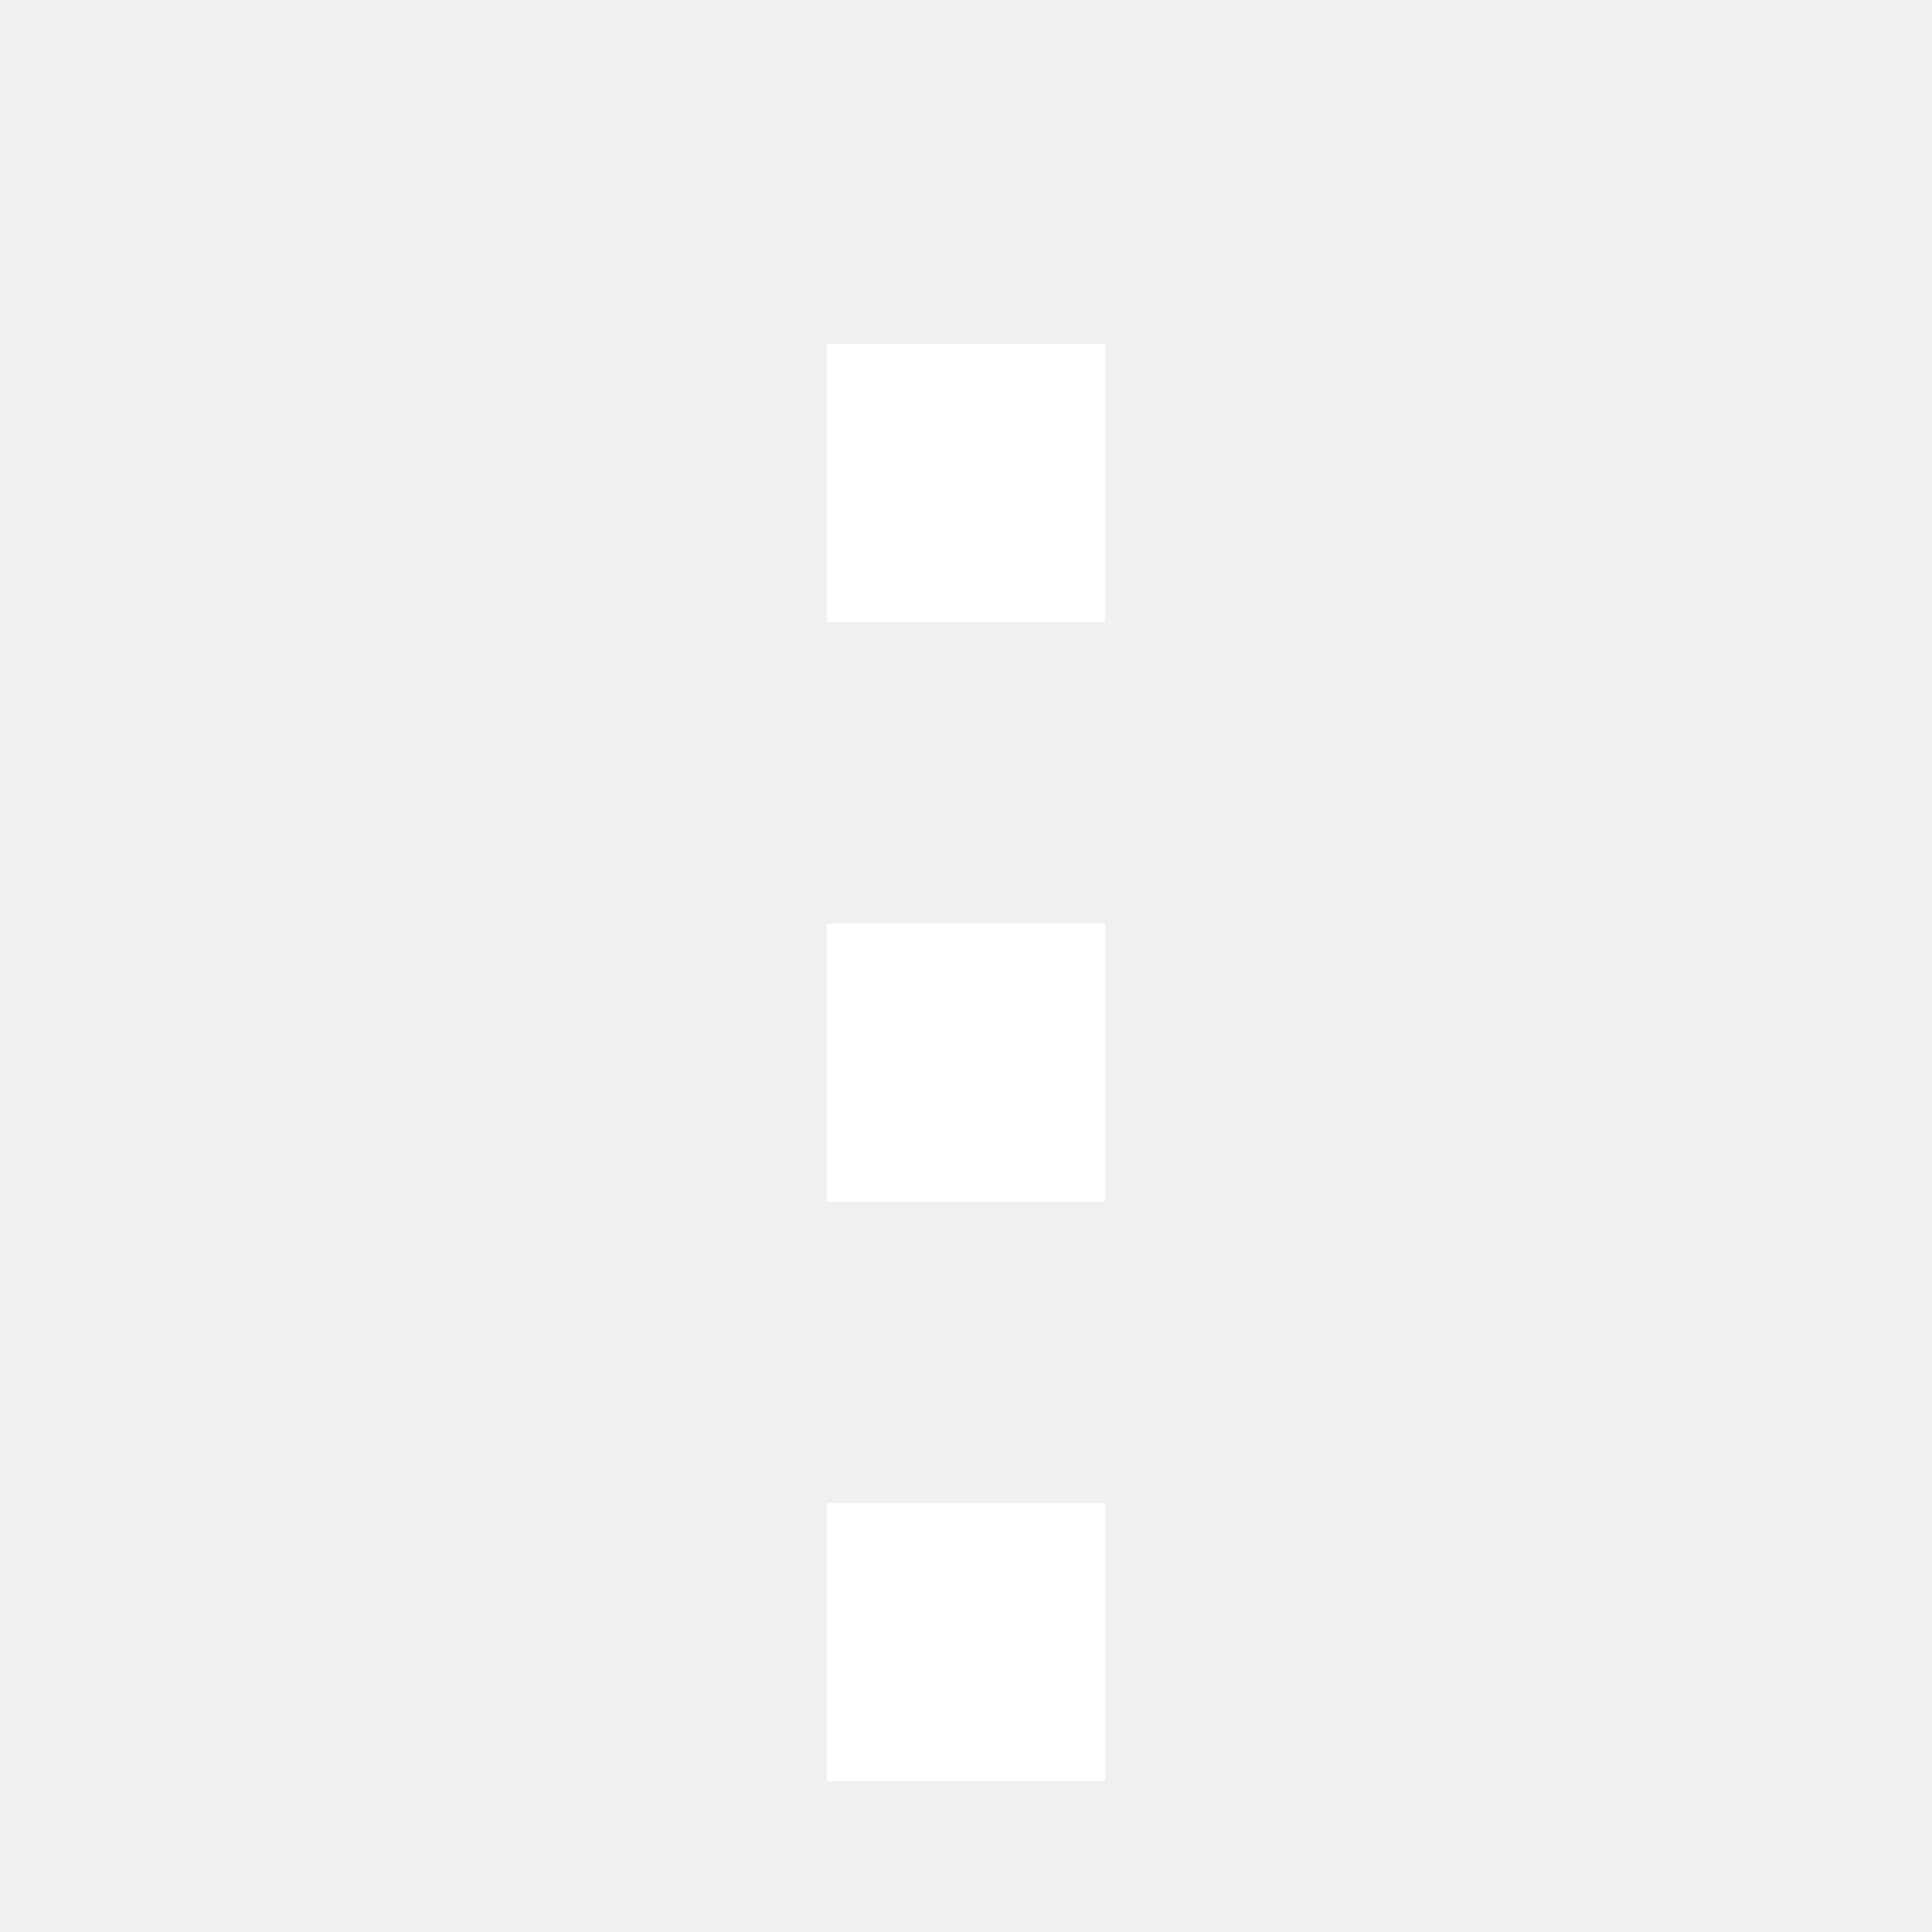
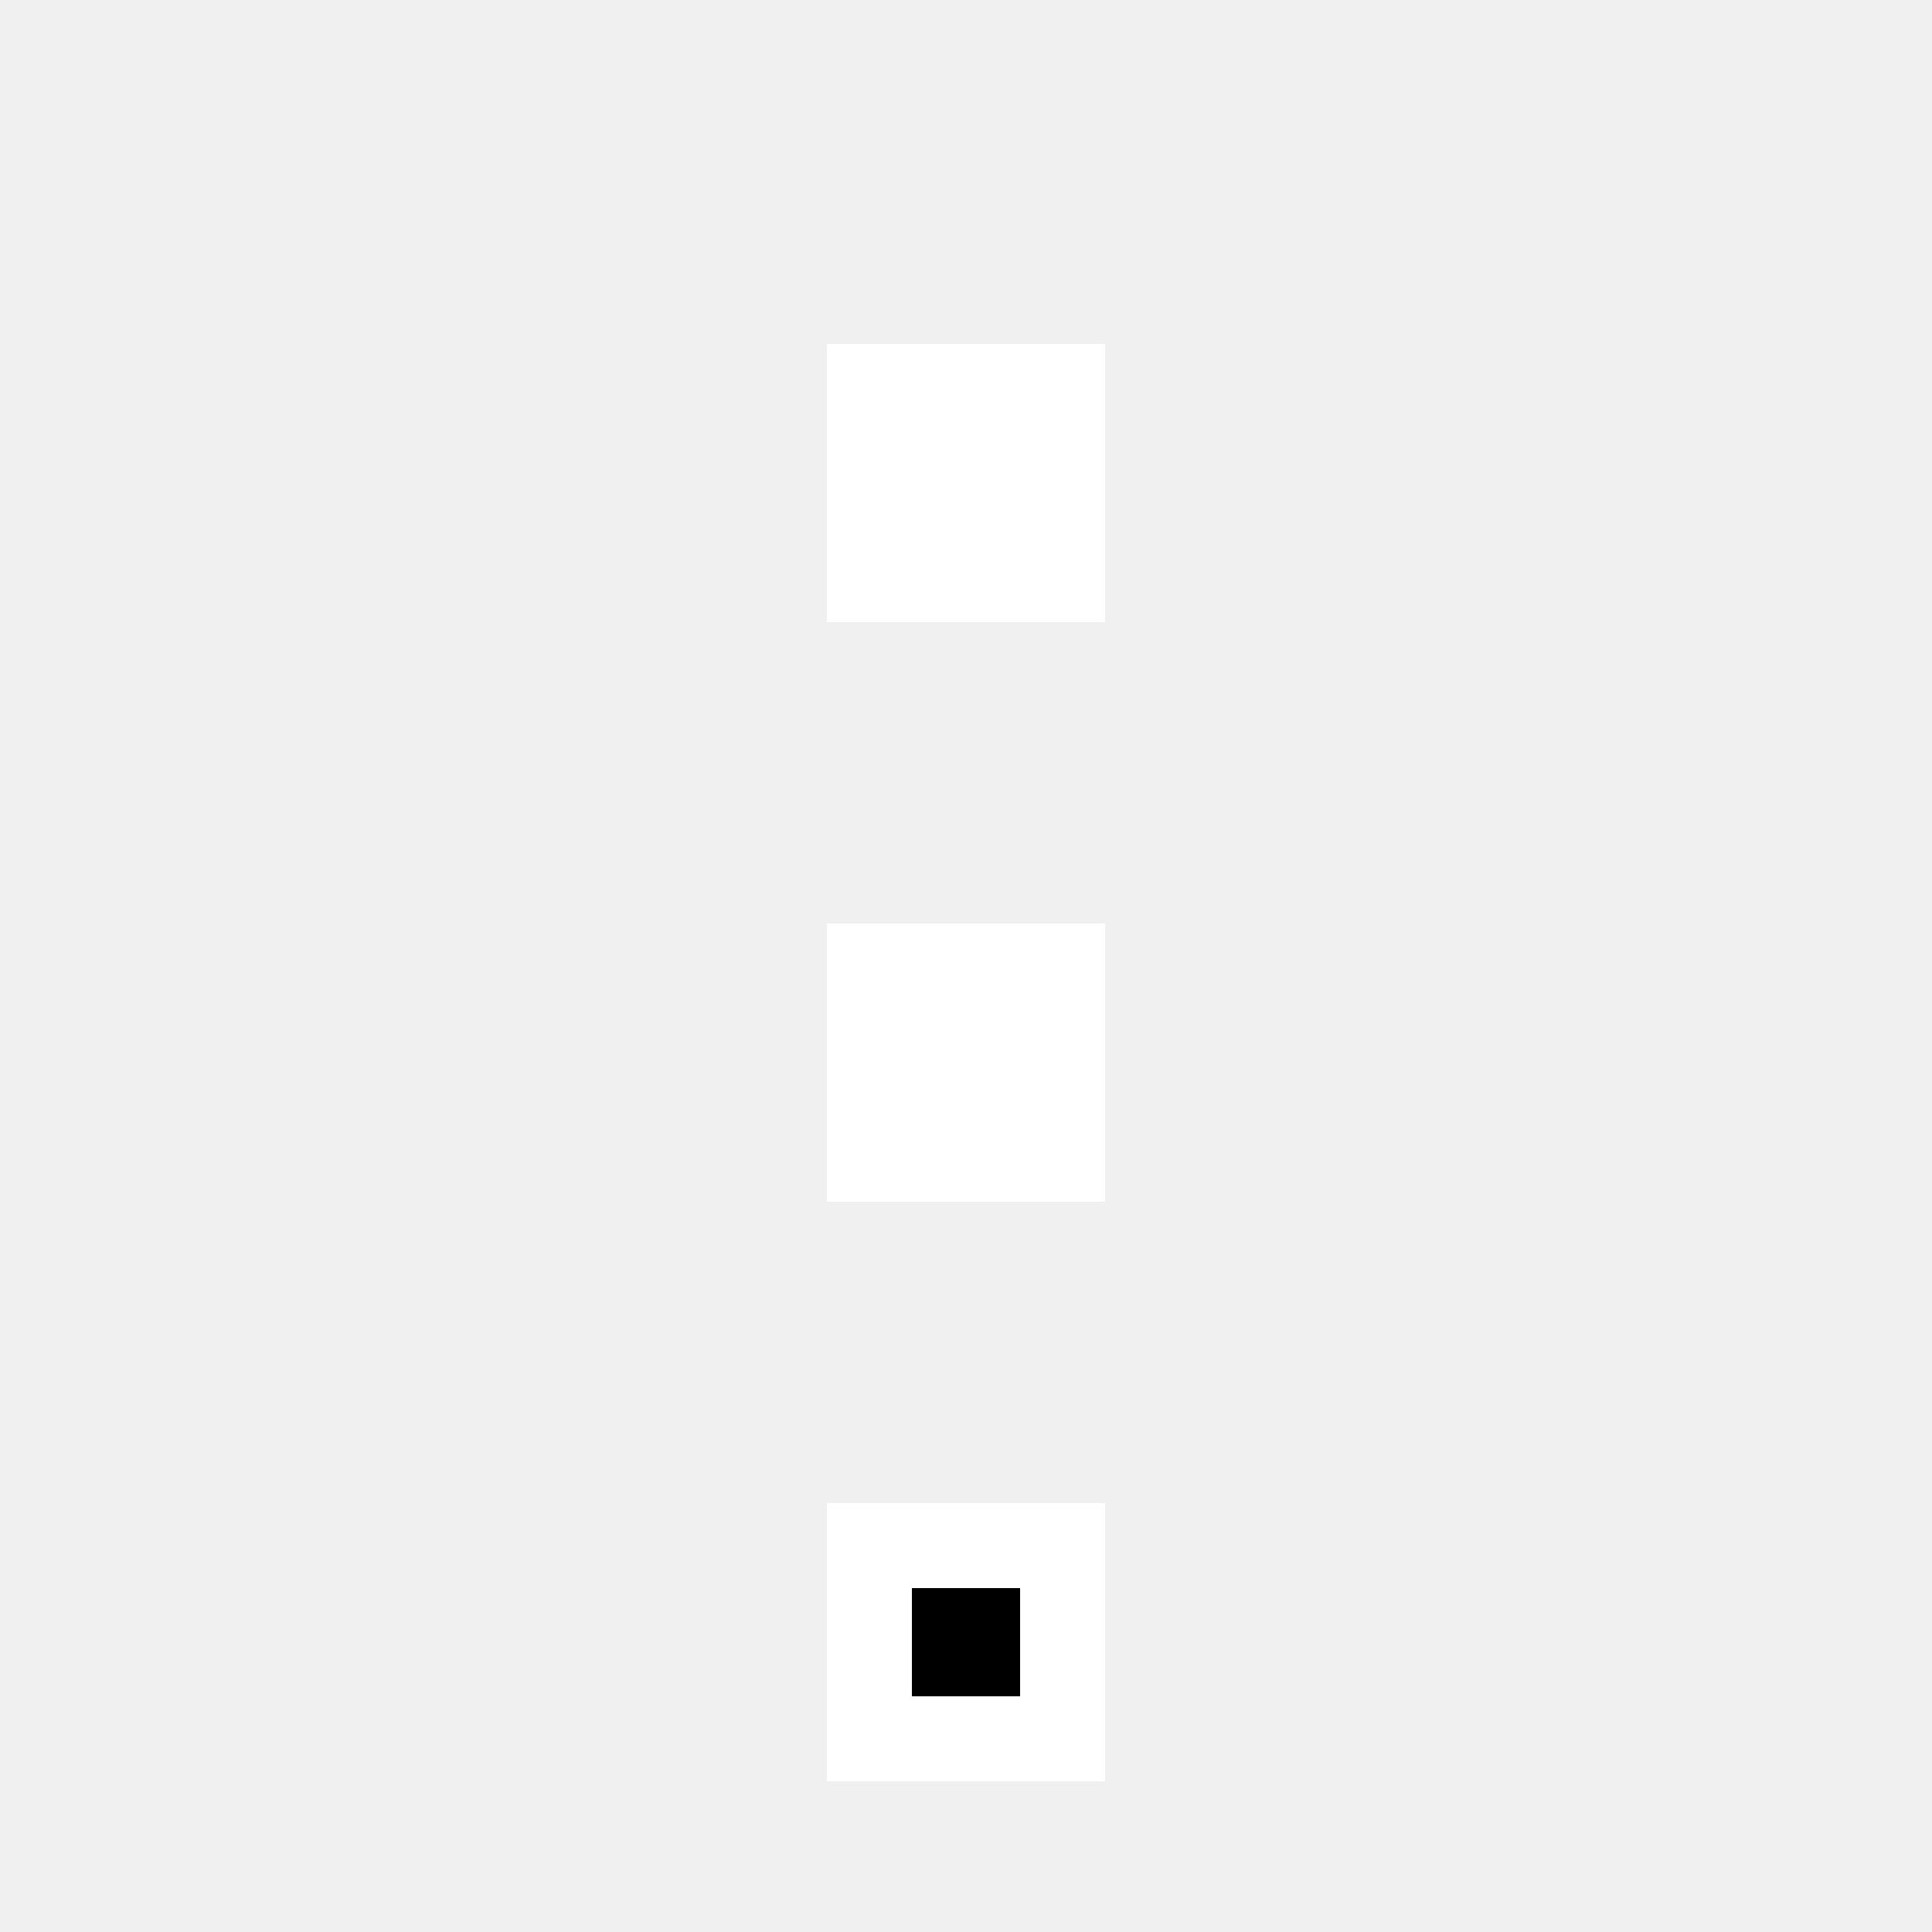
<svg xmlns="http://www.w3.org/2000/svg" width="500" height="500">
  <g>
    <rect id="svg_1" height="50" width="50" y="100" x="225" opacity="undefined" fill-opacity="null" stroke-opacity="null" stroke-dasharray="null" stroke-width="22" stroke="#fff" fill="#fff" />
    <rect id="svg_2" height="50" width="50" y="250" x="225" opacity="undefined" fill-opacity="null" stroke-opacity="null" stroke-dasharray="null" stroke-width="22" stroke="#fff" fill="#fff" />
-     <rect id="svg_3" height="50" width="50" y="400" x="225" opacity="undefined" fill-opacity="null" stroke-opacity="null" stroke-dasharray="null" stroke-width="22" stroke="#fff" fill="#fff" />
+     <rect id="svg_3" height="50" width="50" y="400" x="225" opacity="undefined" fill-opacity="null" stroke-opacity="null" stroke-dasharray="null" stroke-width="22" stroke="#fff" fill="#fffarrows_top_black_small.png" />
  </g>
</svg>
